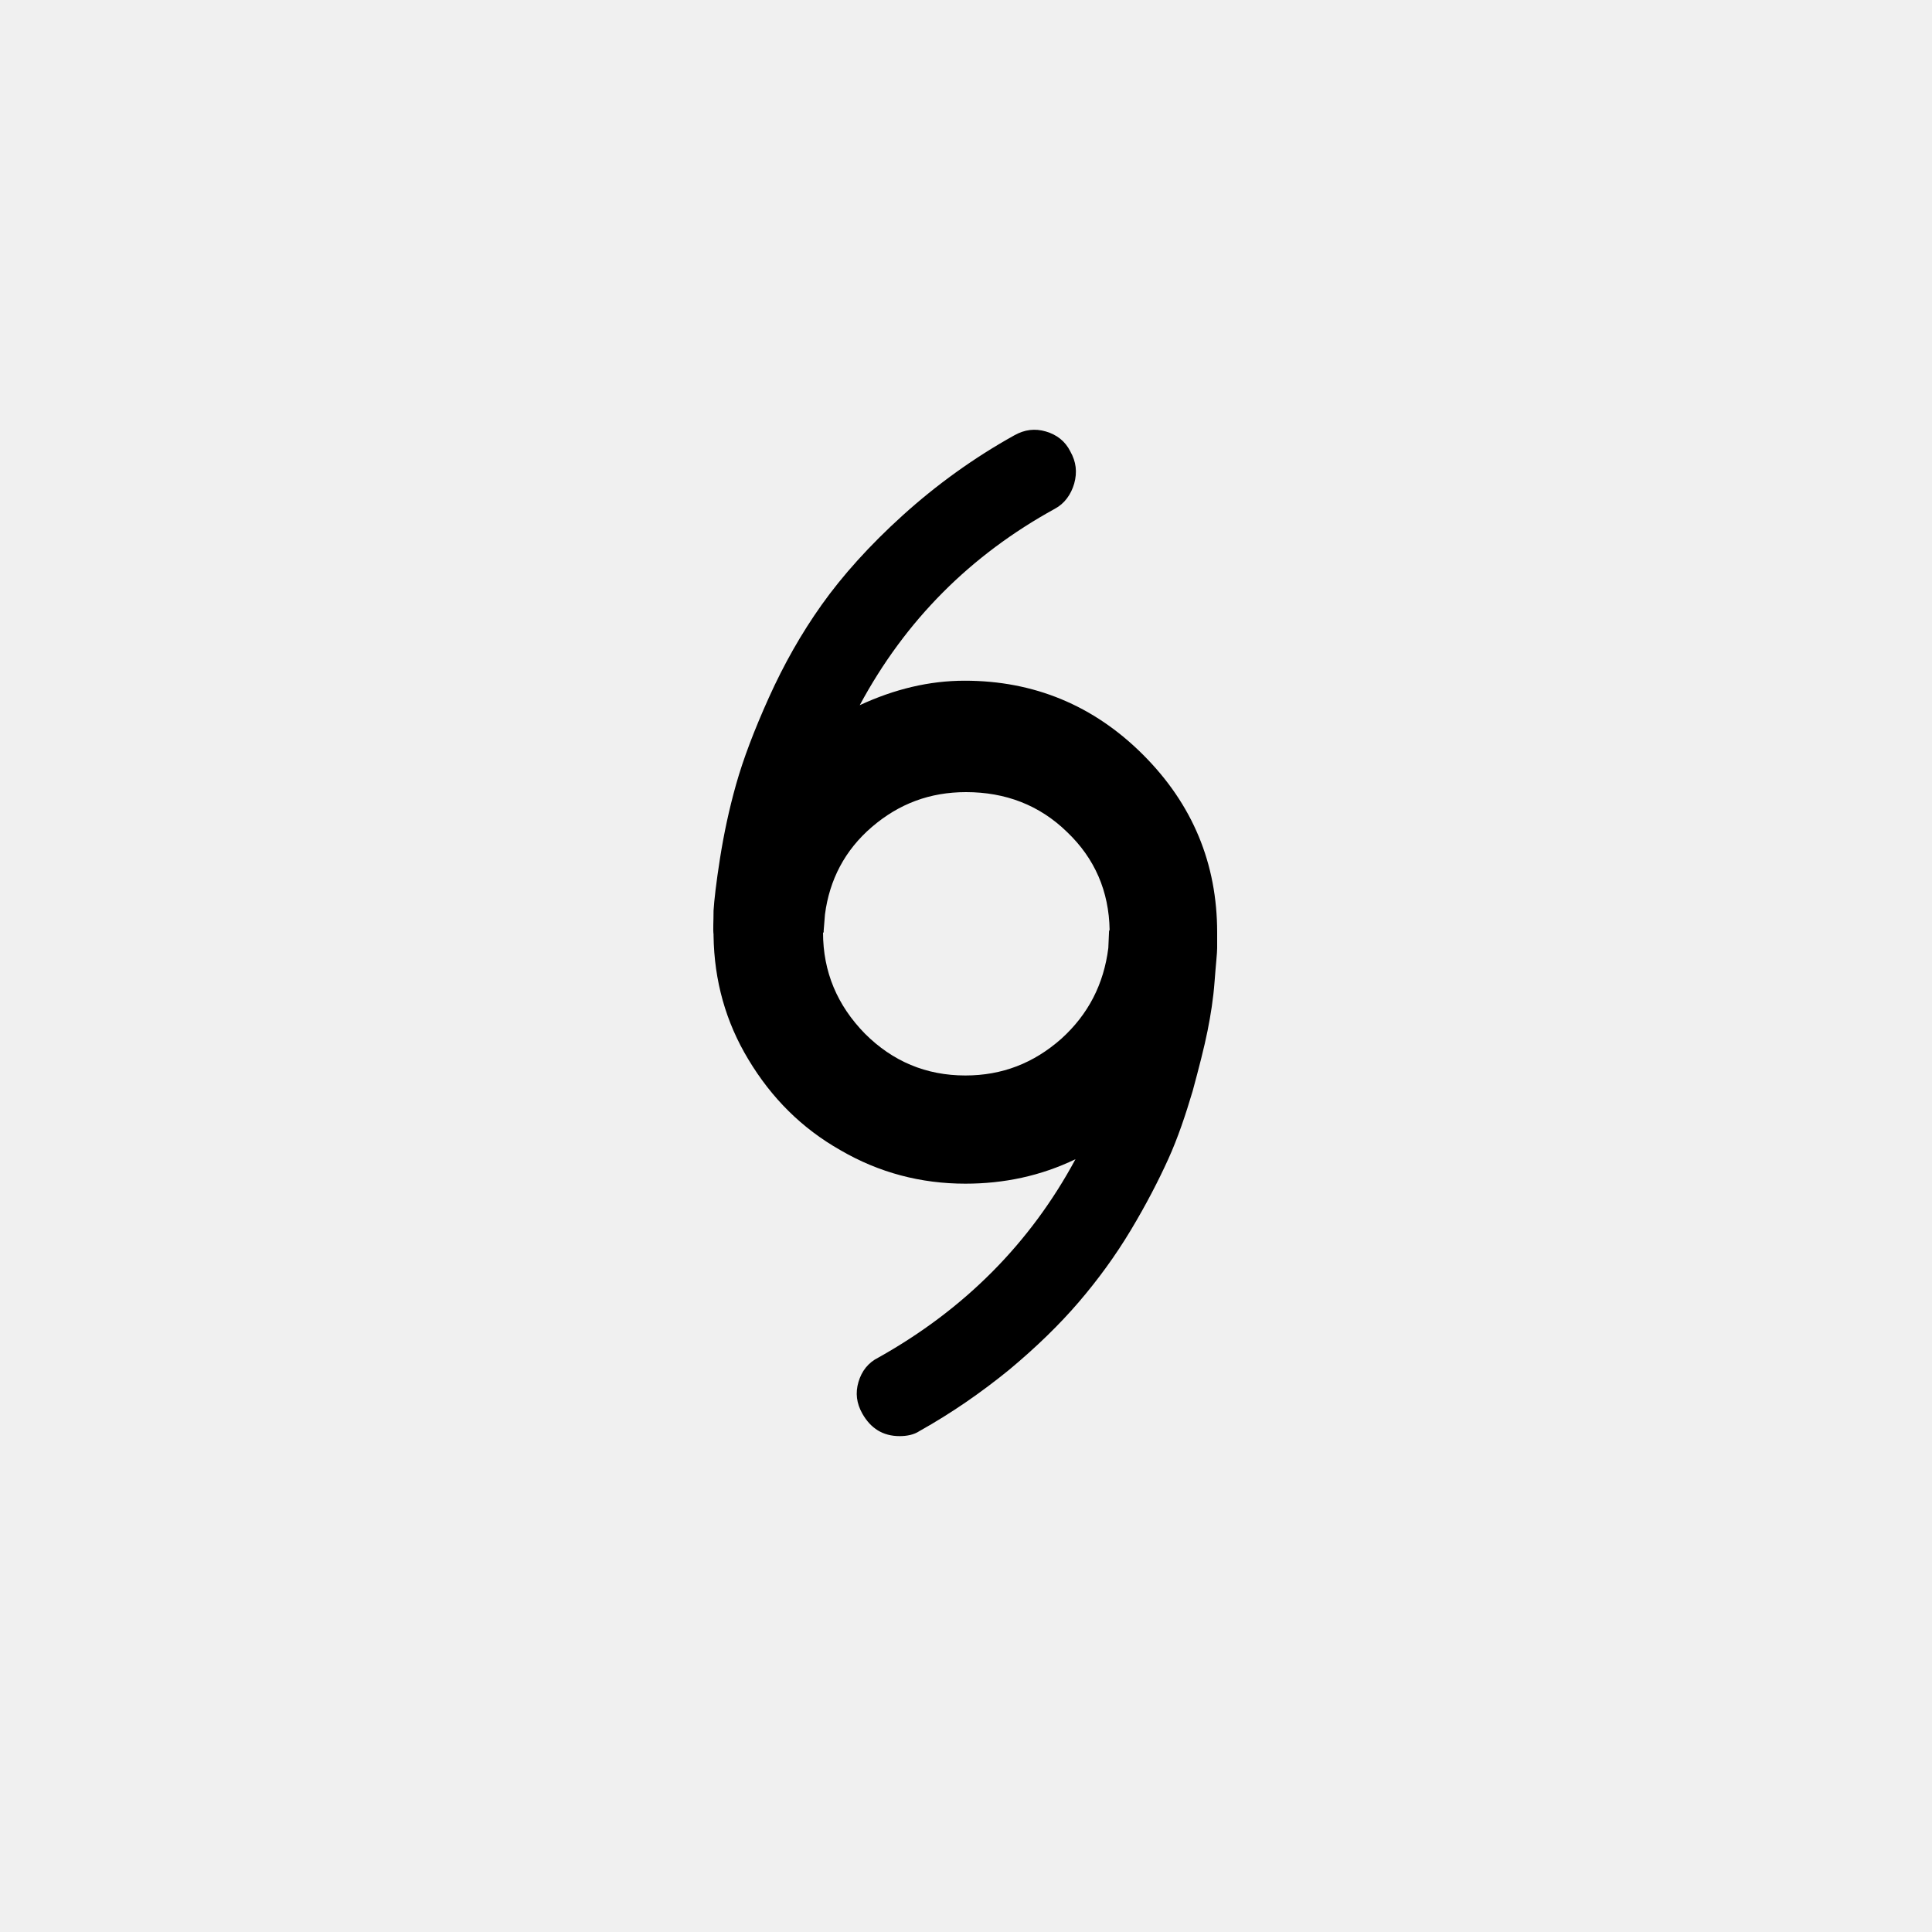
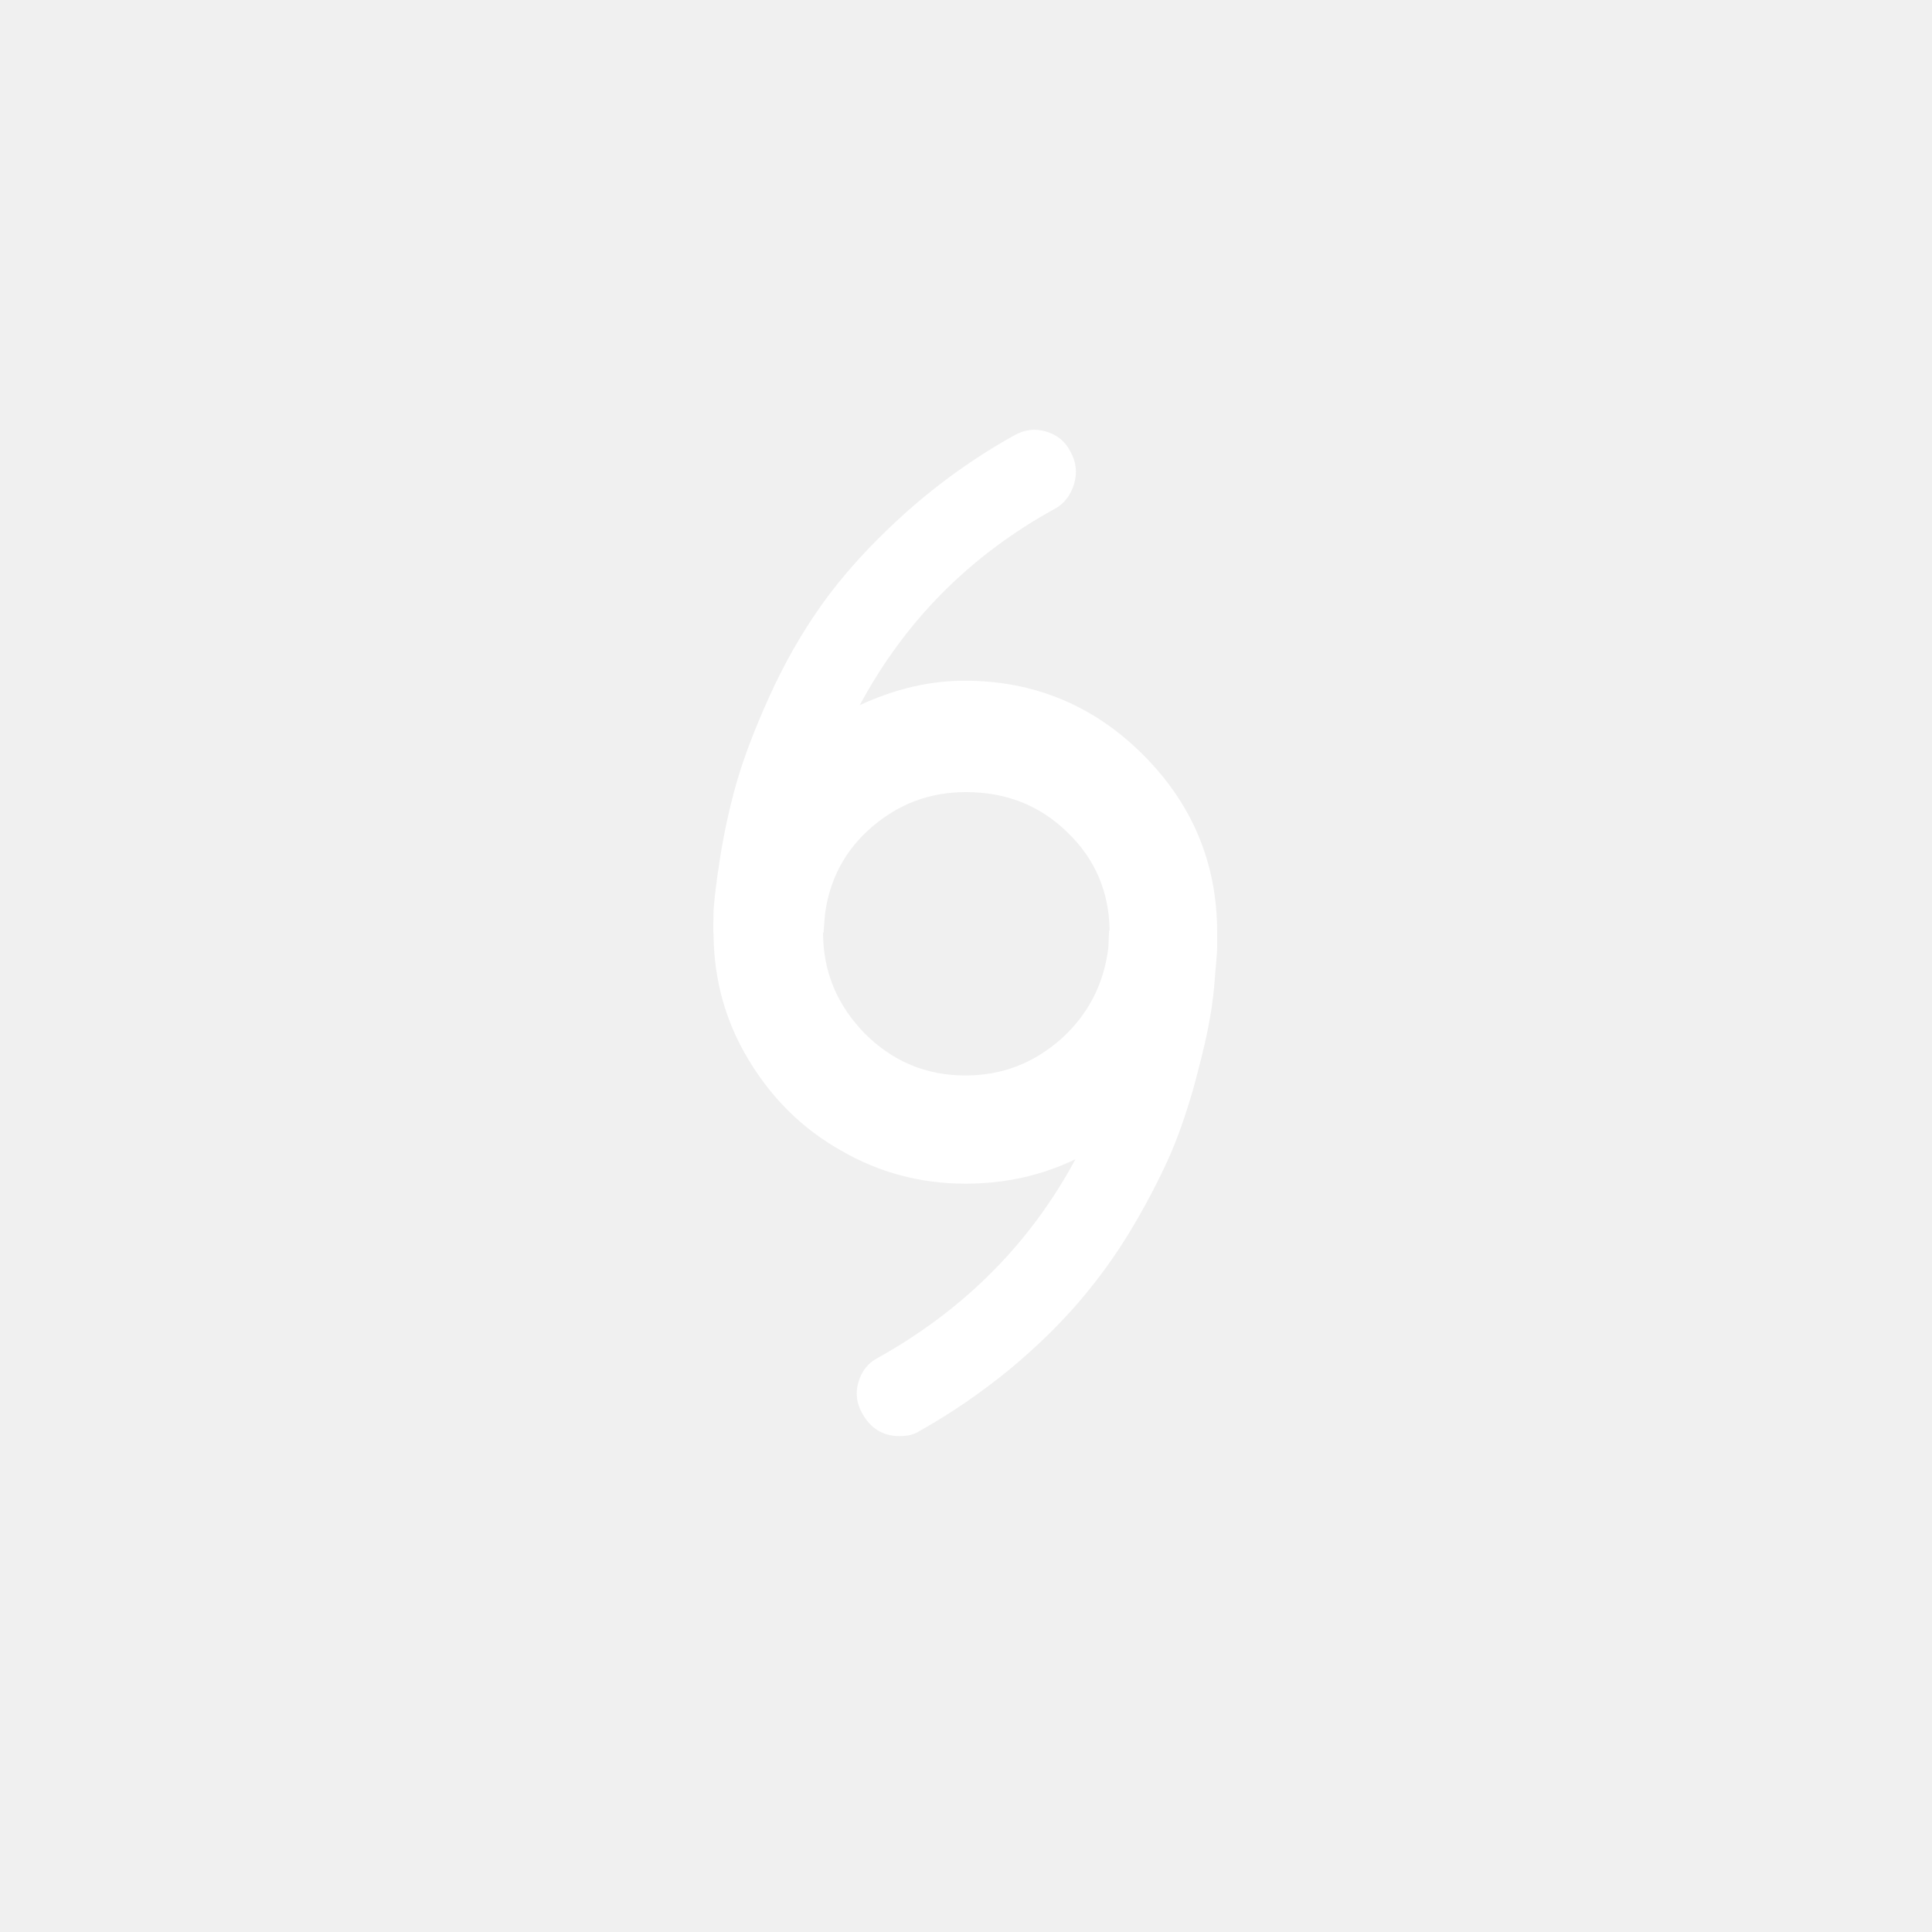
<svg xmlns="http://www.w3.org/2000/svg" version="1.1" id="Layer_1" x="0px" y="0px" viewBox="0 0 30 30" style="enable-background:new 0 0 30 30;" xml:space="preserve">
-   <path d="M11.08,14.53v-0.02c-0.01-0.08,0-0.2,0-0.37c0.01-0.16,0.04-0.43,0.1-0.81c0.06-0.38,0.14-0.76,0.25-1.15  s0.28-0.84,0.51-1.35c0.23-0.51,0.5-0.99,0.82-1.44C13.08,8.94,13.5,8.47,14.02,8c0.52-0.47,1.1-0.89,1.73-1.24  c0.16-0.09,0.32-0.11,0.49-0.06s0.3,0.15,0.38,0.31c0.09,0.16,0.11,0.32,0.06,0.5c-0.05,0.17-0.15,0.31-0.3,0.39  c-1.31,0.72-2.32,1.73-3.03,3.05c0.54-0.25,1.08-0.38,1.63-0.38c1.07,0,2,0.38,2.77,1.15c0.77,0.77,1.15,1.69,1.15,2.76  c0,0.08,0,0.16,0,0.24c0,0.08-0.02,0.25-0.04,0.52c-0.02,0.27-0.06,0.52-0.11,0.77c-0.05,0.25-0.13,0.56-0.23,0.93  c-0.11,0.37-0.23,0.73-0.38,1.06c-0.15,0.33-0.34,0.7-0.58,1.1s-0.51,0.77-0.81,1.12c-0.3,0.35-0.66,0.7-1.08,1.05  c-0.43,0.35-0.89,0.67-1.39,0.95c-0.09,0.06-0.2,0.08-0.31,0.08c-0.26,0-0.45-0.12-0.58-0.35c-0.09-0.16-0.11-0.32-0.06-0.49  c0.05-0.17,0.15-0.3,0.31-0.38c1.34-0.75,2.36-1.78,3.06-3.08c-0.54,0.26-1.11,0.38-1.71,0.38c-0.69,0-1.34-0.17-1.94-0.52  c-0.6-0.34-1.07-0.81-1.43-1.41C11.27,15.87,11.09,15.23,11.08,14.53z M12.78,14.48c0,0.61,0.22,1.13,0.65,1.57  c0.43,0.43,0.95,0.65,1.56,0.65c0.57,0,1.06-0.19,1.49-0.57c0.42-0.38,0.66-0.85,0.73-1.41l0.01-0.23c0-0.02,0-0.04,0.01-0.05  c-0.01-0.6-0.23-1.11-0.66-1.52c-0.43-0.42-0.96-0.62-1.57-0.62c-0.56,0-1.04,0.18-1.46,0.54s-0.66,0.82-0.73,1.36l-0.02,0.25V14.48  z" />
+   <defs id="defs7" />
+   <path d="M11.08,14.53v-0.02c-0.01-0.08,0-0.2,0-0.37c0.01-0.16,0.04-0.43,0.1-0.81c0.06-0.38,0.14-0.76,0.25-1.15  s0.28-0.84,0.51-1.35c0.23-0.51,0.5-0.99,0.82-1.44C13.08,8.94,13.5,8.47,14.02,8c0.52-0.47,1.1-0.89,1.73-1.24  c0.16-0.09,0.32-0.11,0.49-0.06s0.3,0.15,0.38,0.31c0.09,0.16,0.11,0.32,0.06,0.5c-0.05,0.17-0.15,0.31-0.3,0.39  c-1.31,0.72-2.32,1.73-3.03,3.05c0.54-0.25,1.08-0.38,1.63-0.38c1.07,0,2,0.38,2.77,1.15c0.77,0.77,1.15,1.69,1.15,2.76  c0,0.08,0,0.16,0,0.24c0,0.08-0.02,0.25-0.04,0.52c-0.02,0.27-0.06,0.52-0.11,0.77c-0.05,0.25-0.13,0.56-0.23,0.93  c-0.11,0.37-0.23,0.73-0.38,1.06c-0.15,0.33-0.34,0.7-0.58,1.1s-0.51,0.77-0.81,1.12c-0.3,0.35-0.66,0.7-1.08,1.05  c-0.43,0.35-0.89,0.67-1.39,0.95c-0.09,0.06-0.2,0.08-0.31,0.08c-0.26,0-0.45-0.12-0.58-0.35c-0.09-0.16-0.11-0.32-0.06-0.49  c0.05-0.17,0.15-0.3,0.31-0.38c1.34-0.75,2.36-1.78,3.06-3.08c-0.54,0.26-1.11,0.38-1.71,0.38c-0.69,0-1.34-0.17-1.94-0.52  c-0.6-0.34-1.07-0.81-1.43-1.41C11.27,15.87,11.09,15.23,11.08,14.53z M12.78,14.48c0,0.61,0.22,1.13,0.65,1.57  c0.43,0.43,0.95,0.65,1.56,0.65c0.57,0,1.06-0.19,1.49-0.57c0.42-0.38,0.66-0.85,0.73-1.41l0.01-0.23c0-0.02,0-0.04,0.01-0.05  c-0.01-0.6-0.23-1.11-0.66-1.52c-0.43-0.42-0.96-0.62-1.57-0.62c-0.56,0-1.04,0.18-1.46,0.54s-0.66,0.82-0.73,1.36l-0.02,0.25V14.48  z" id="path3" style="fill:#ffffff" />
</svg>
